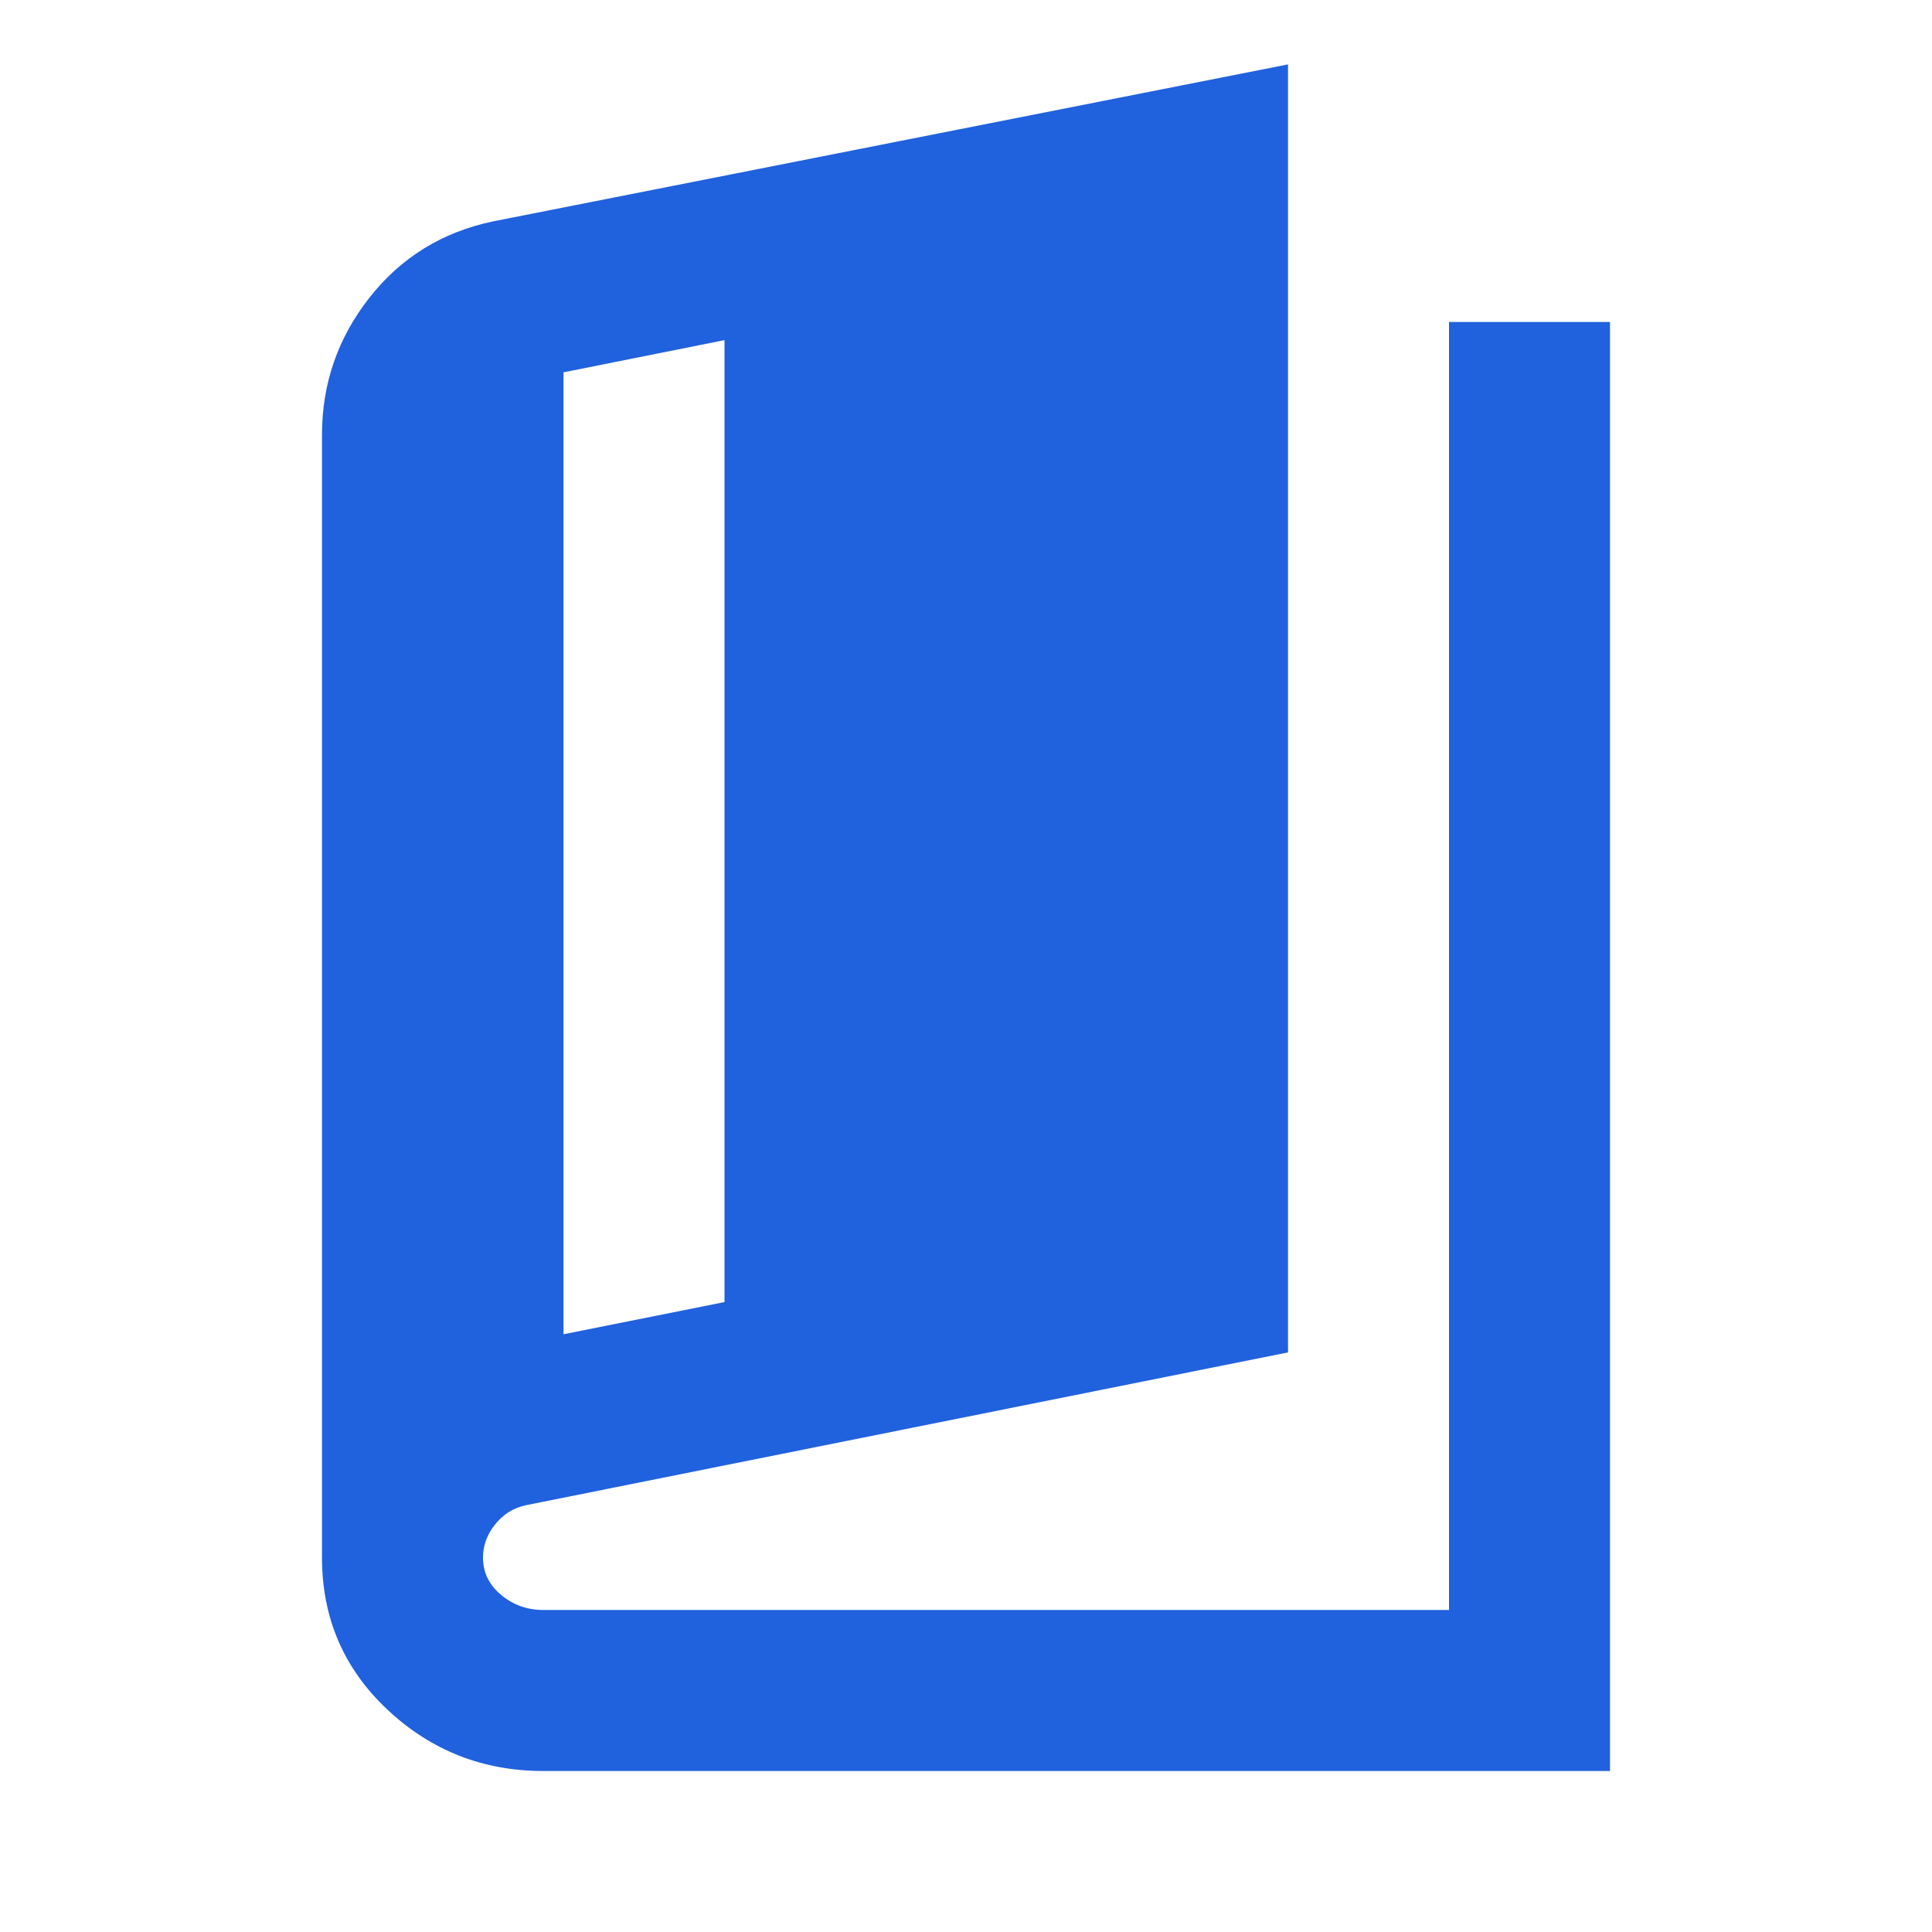
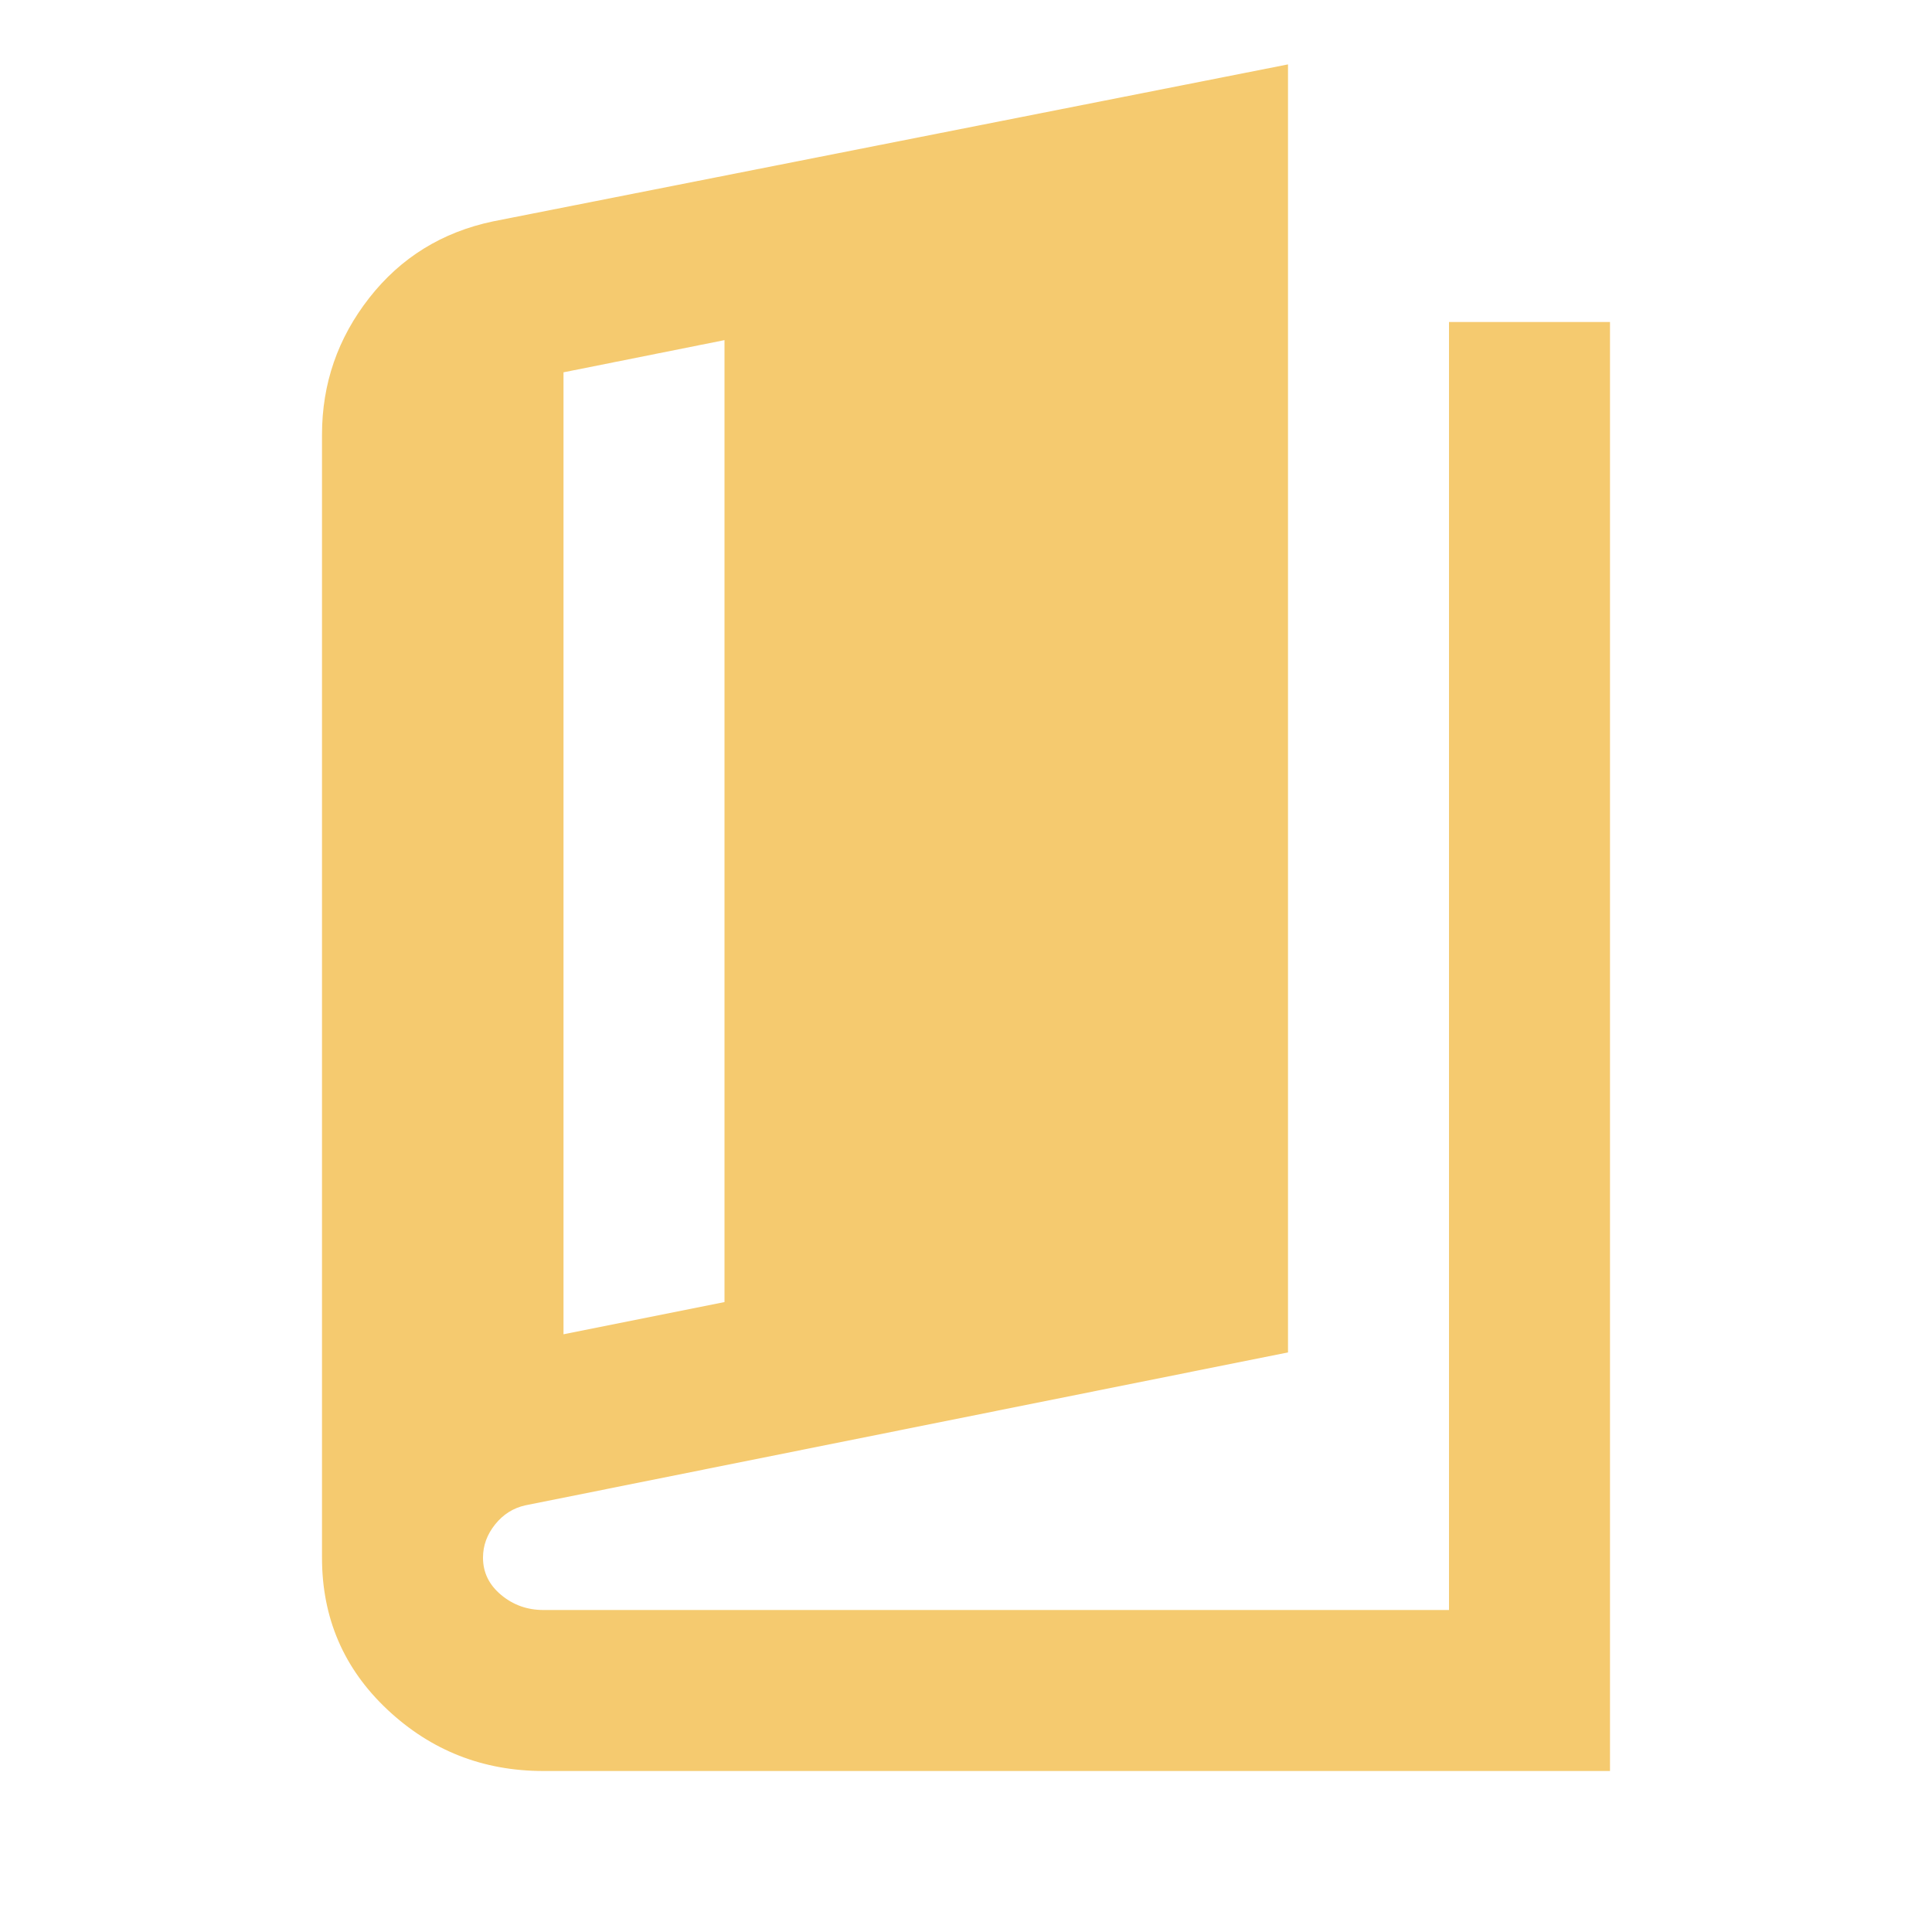
- <svg xmlns="http://www.w3.org/2000/svg" height="24px" viewBox="0 -960 960 960" width="24px" fill="#2061de">
+ <svg xmlns="http://www.w3.org/2000/svg" height="24px" viewBox="0 -960 960 960" width="24px" fill="#f5ca6f">
  <path d="M270-80q-45 0-77.5-30.5T160-186v-558q0-38 23.5-68t61.5-38l395-78v640l-379 76q-9 2-15 9.5t-6 16.5q0 11 9 18.5t21 7.5h450v-640h80v720H270Zm10-217 80-16v-478l-80 16v478Z" />
</svg>
